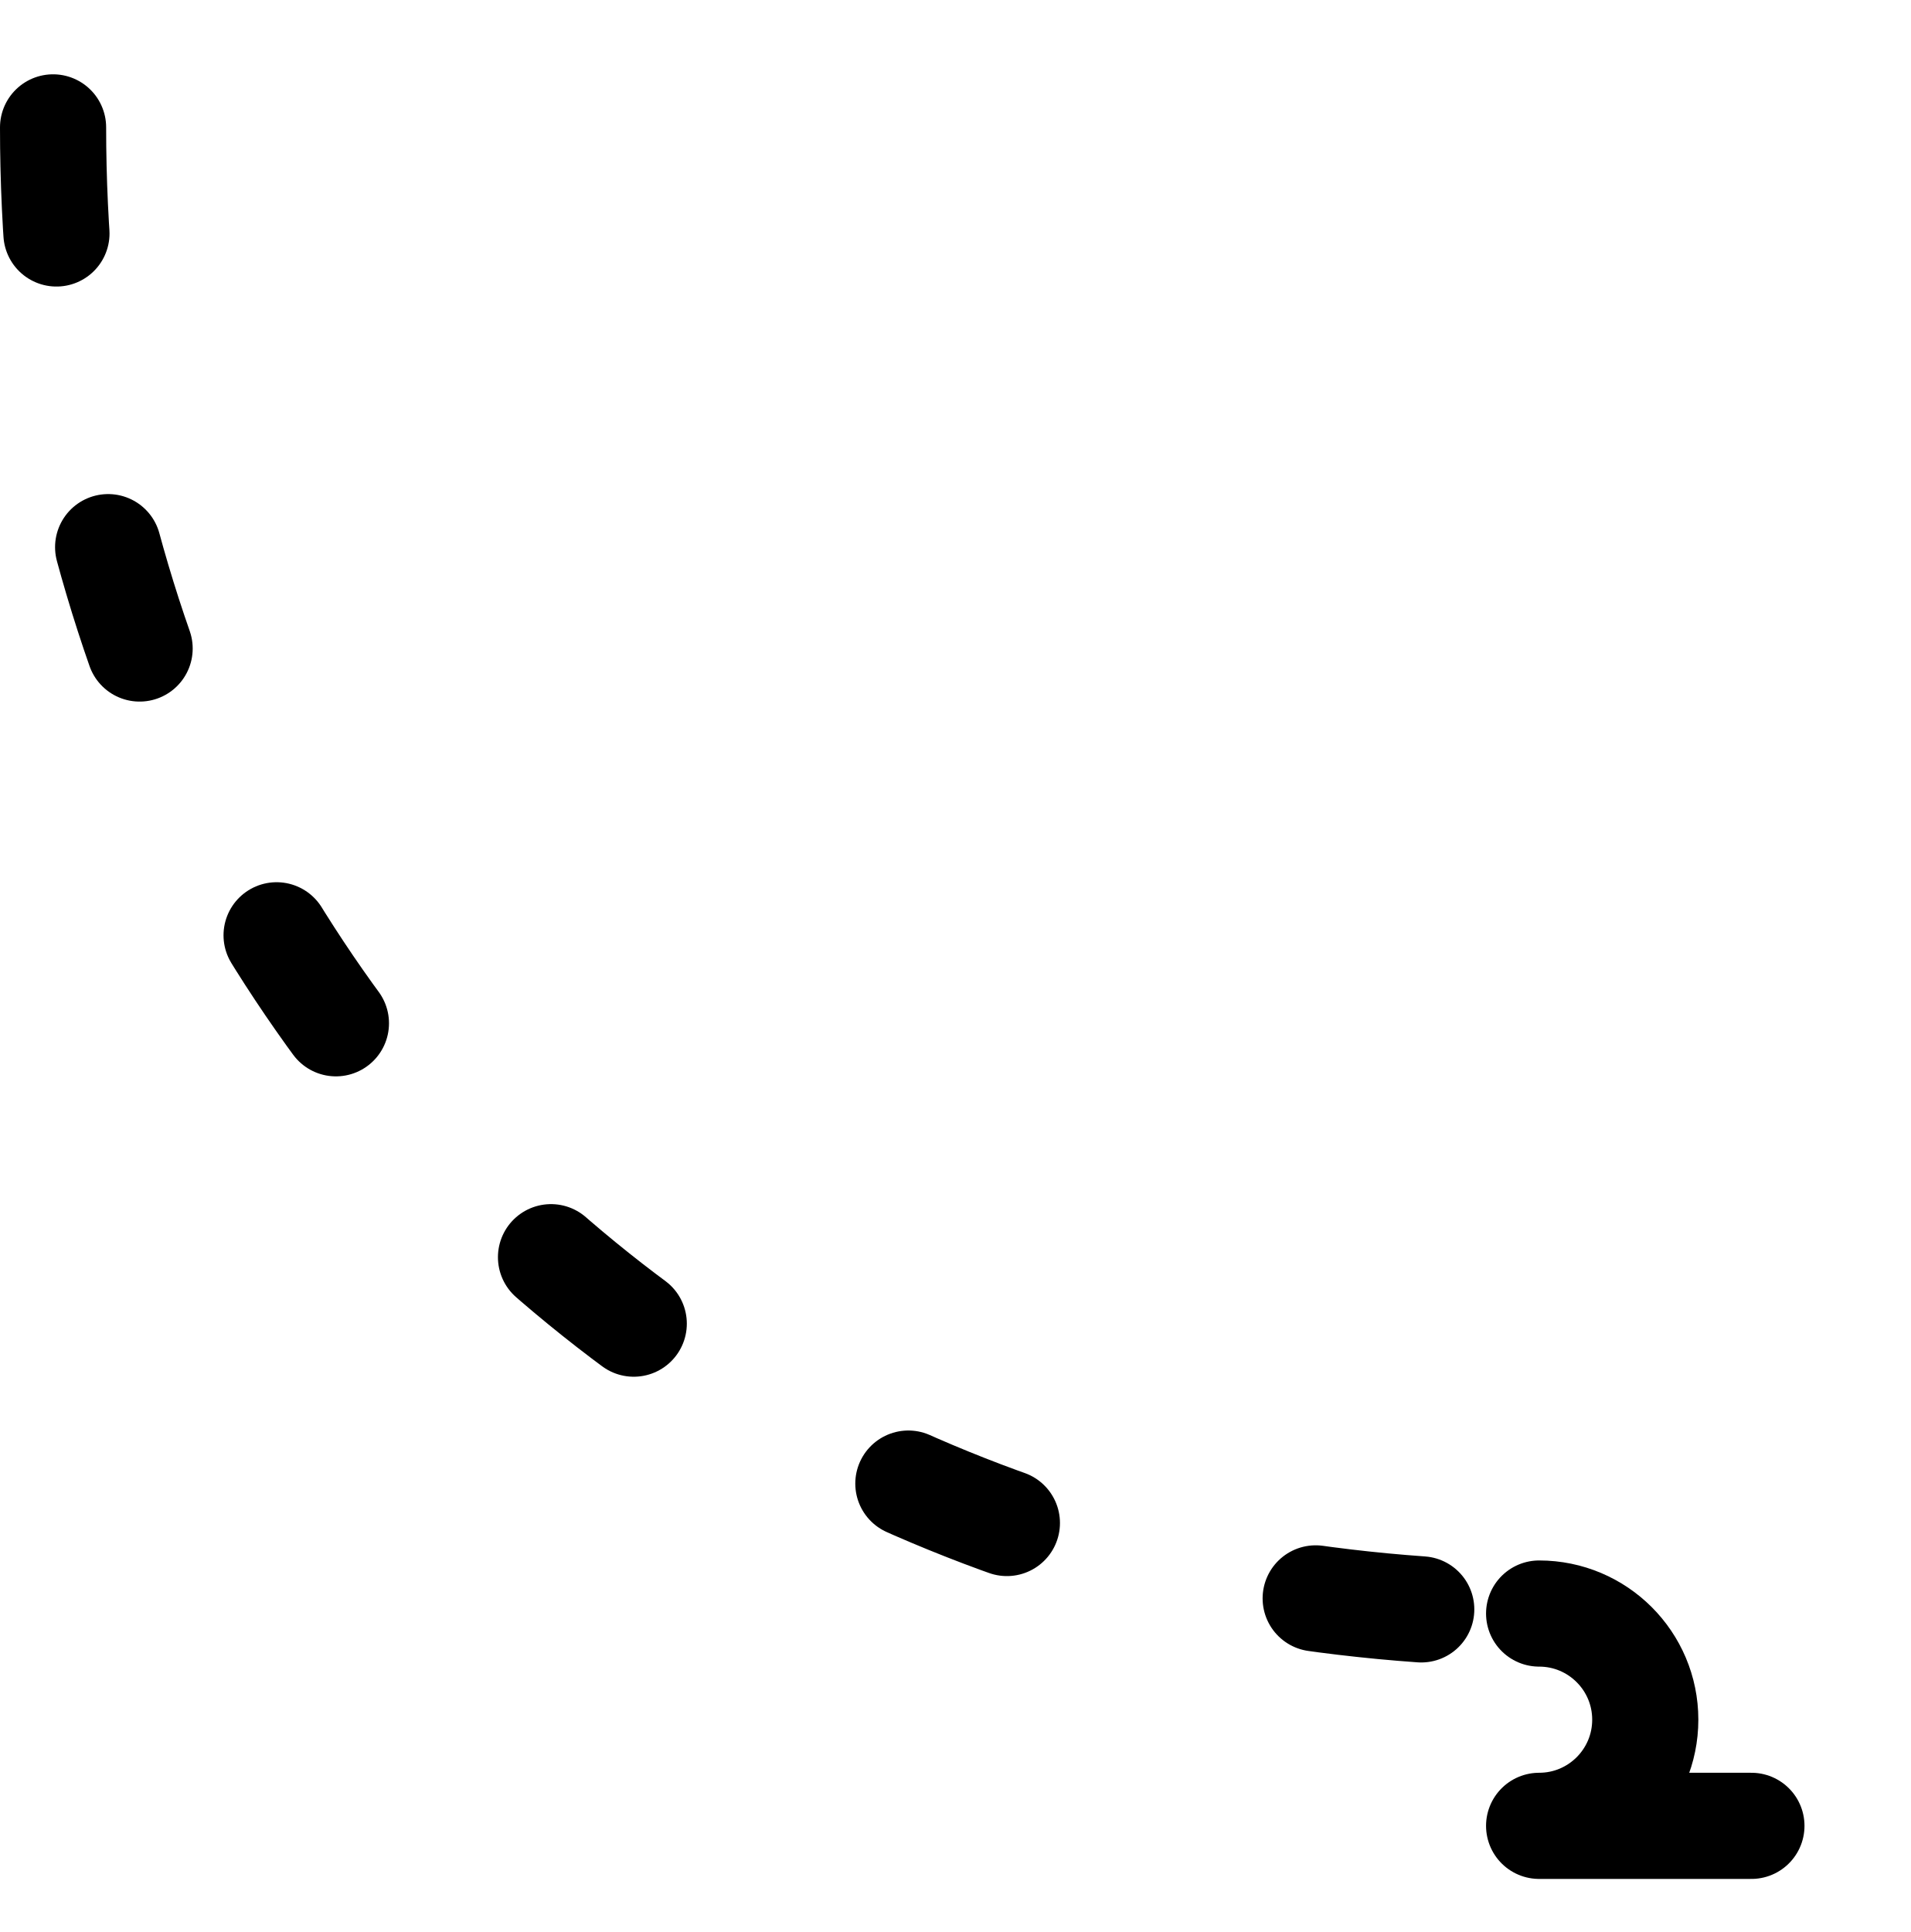
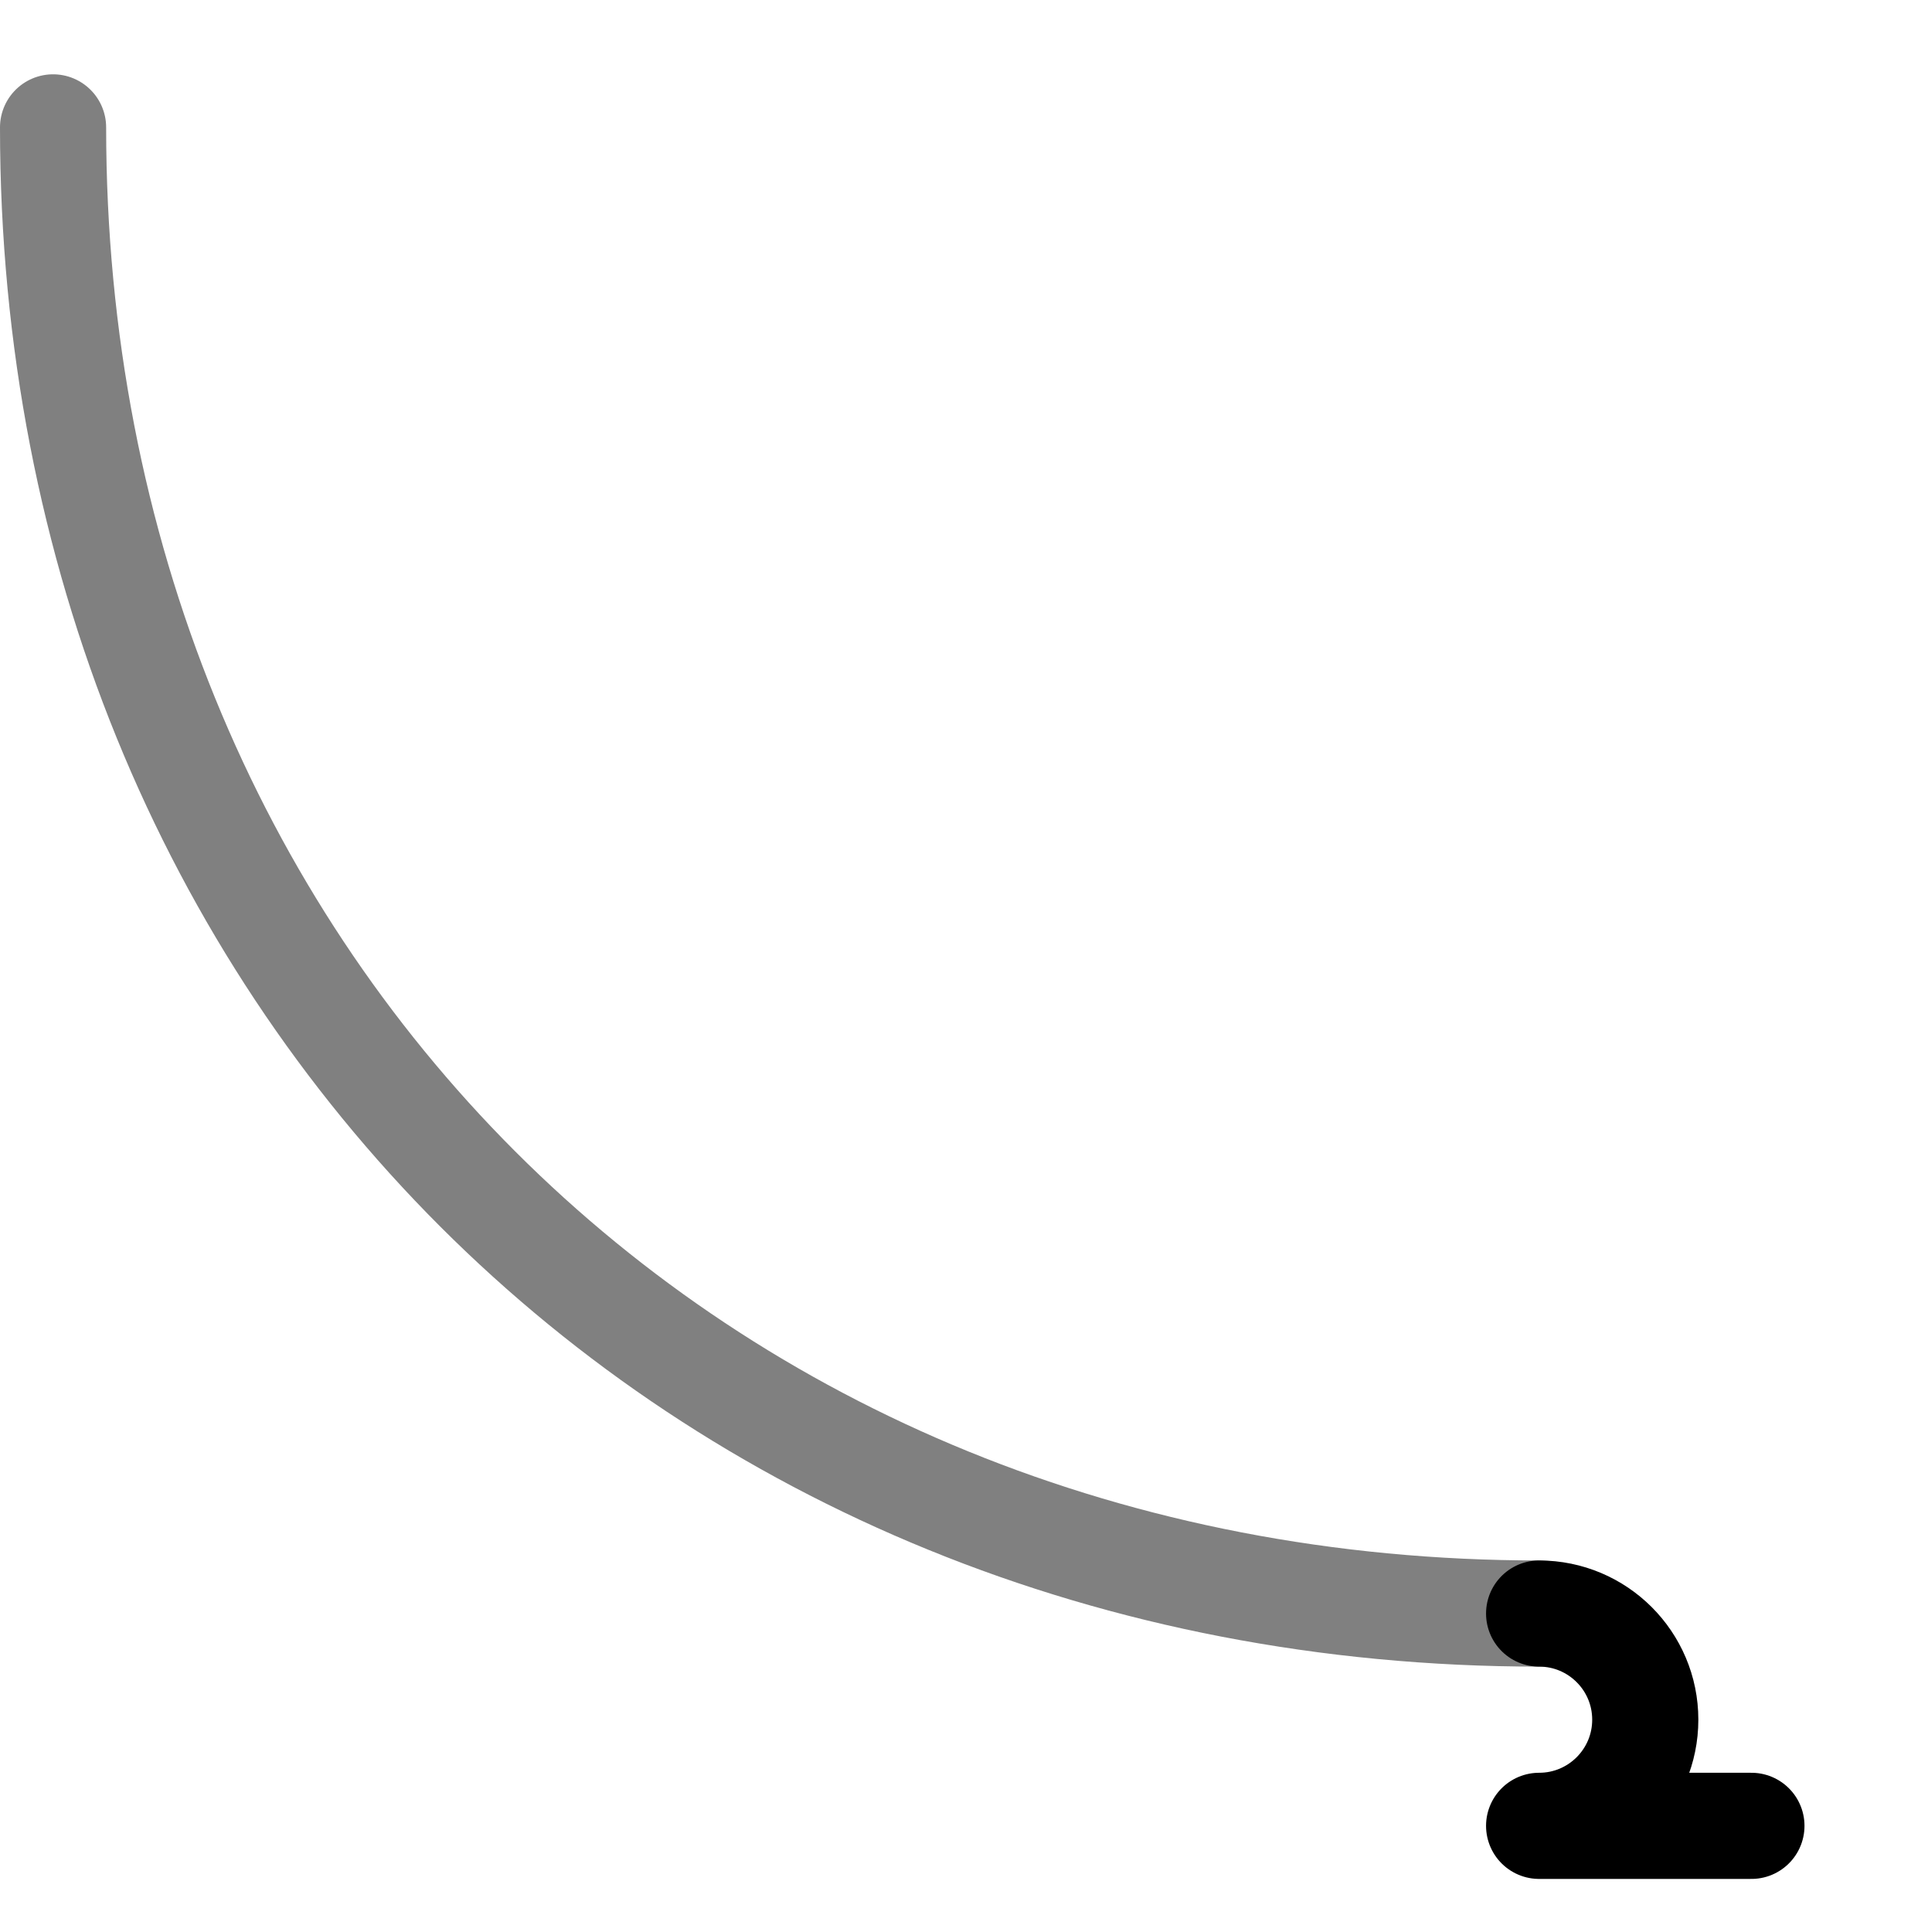
<svg xmlns="http://www.w3.org/2000/svg" viewBox="-439.5 -41 90 91" stroke-linejoin="round" stroke-linecap="round" stroke-width="5" stroke="#000000" fill="none" version="1.1" id="svg7" width="90" height="91">
  <defs id="defs7" />
  <g id="g7">
    <g id="g6">
      <g id="g5">
        <g id="g3" transform="translate(-437)">
-           <path d="M 0,-35 C 0,5 30,35 70,35" id="path2" style="stroke-dasharray:5,15;stroke-dashoffset:0" />
+           <path d="M 0,-35 C 0,5 30,35 70,35" id="path2" style="fill:none;stroke-dasharray:none;stroke-dashoffset:0;stroke:#808080;stroke-opacity:1" />
          <path d="m 70,35 a 5,5 0 0 1 0,10 h 10" id="path3" />
        </g>
      </g>
    </g>
  </g>
</svg>
